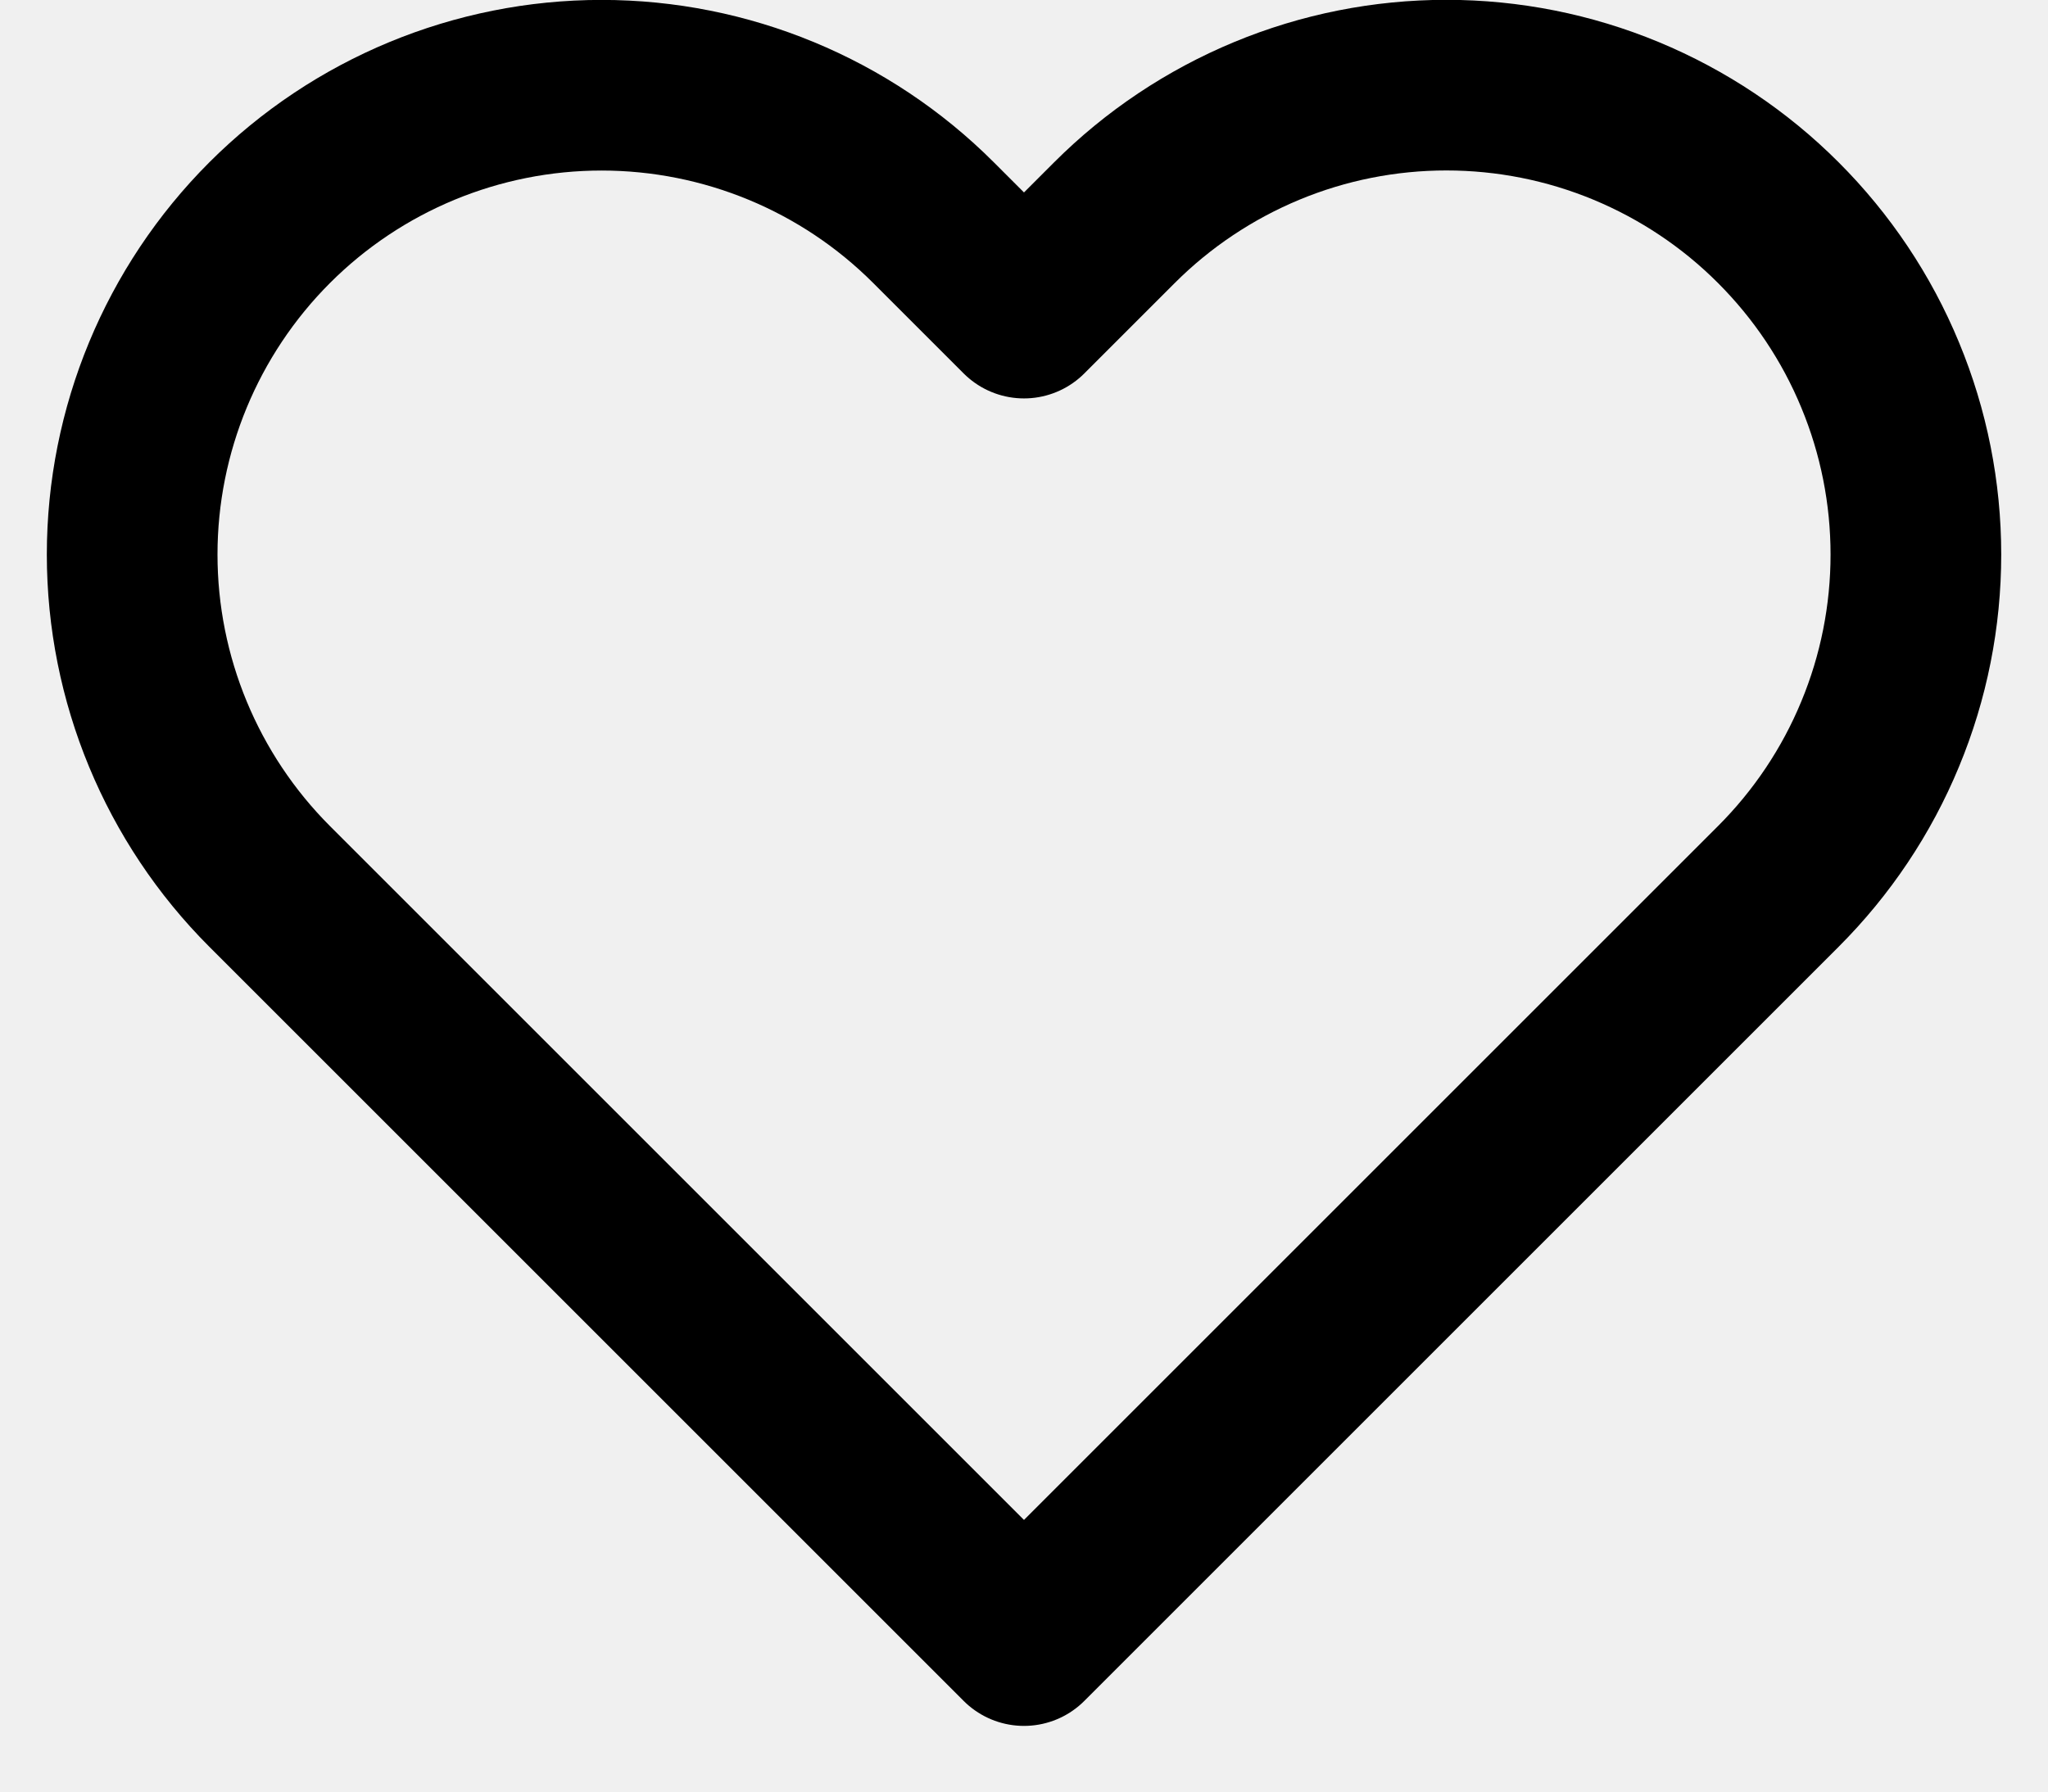
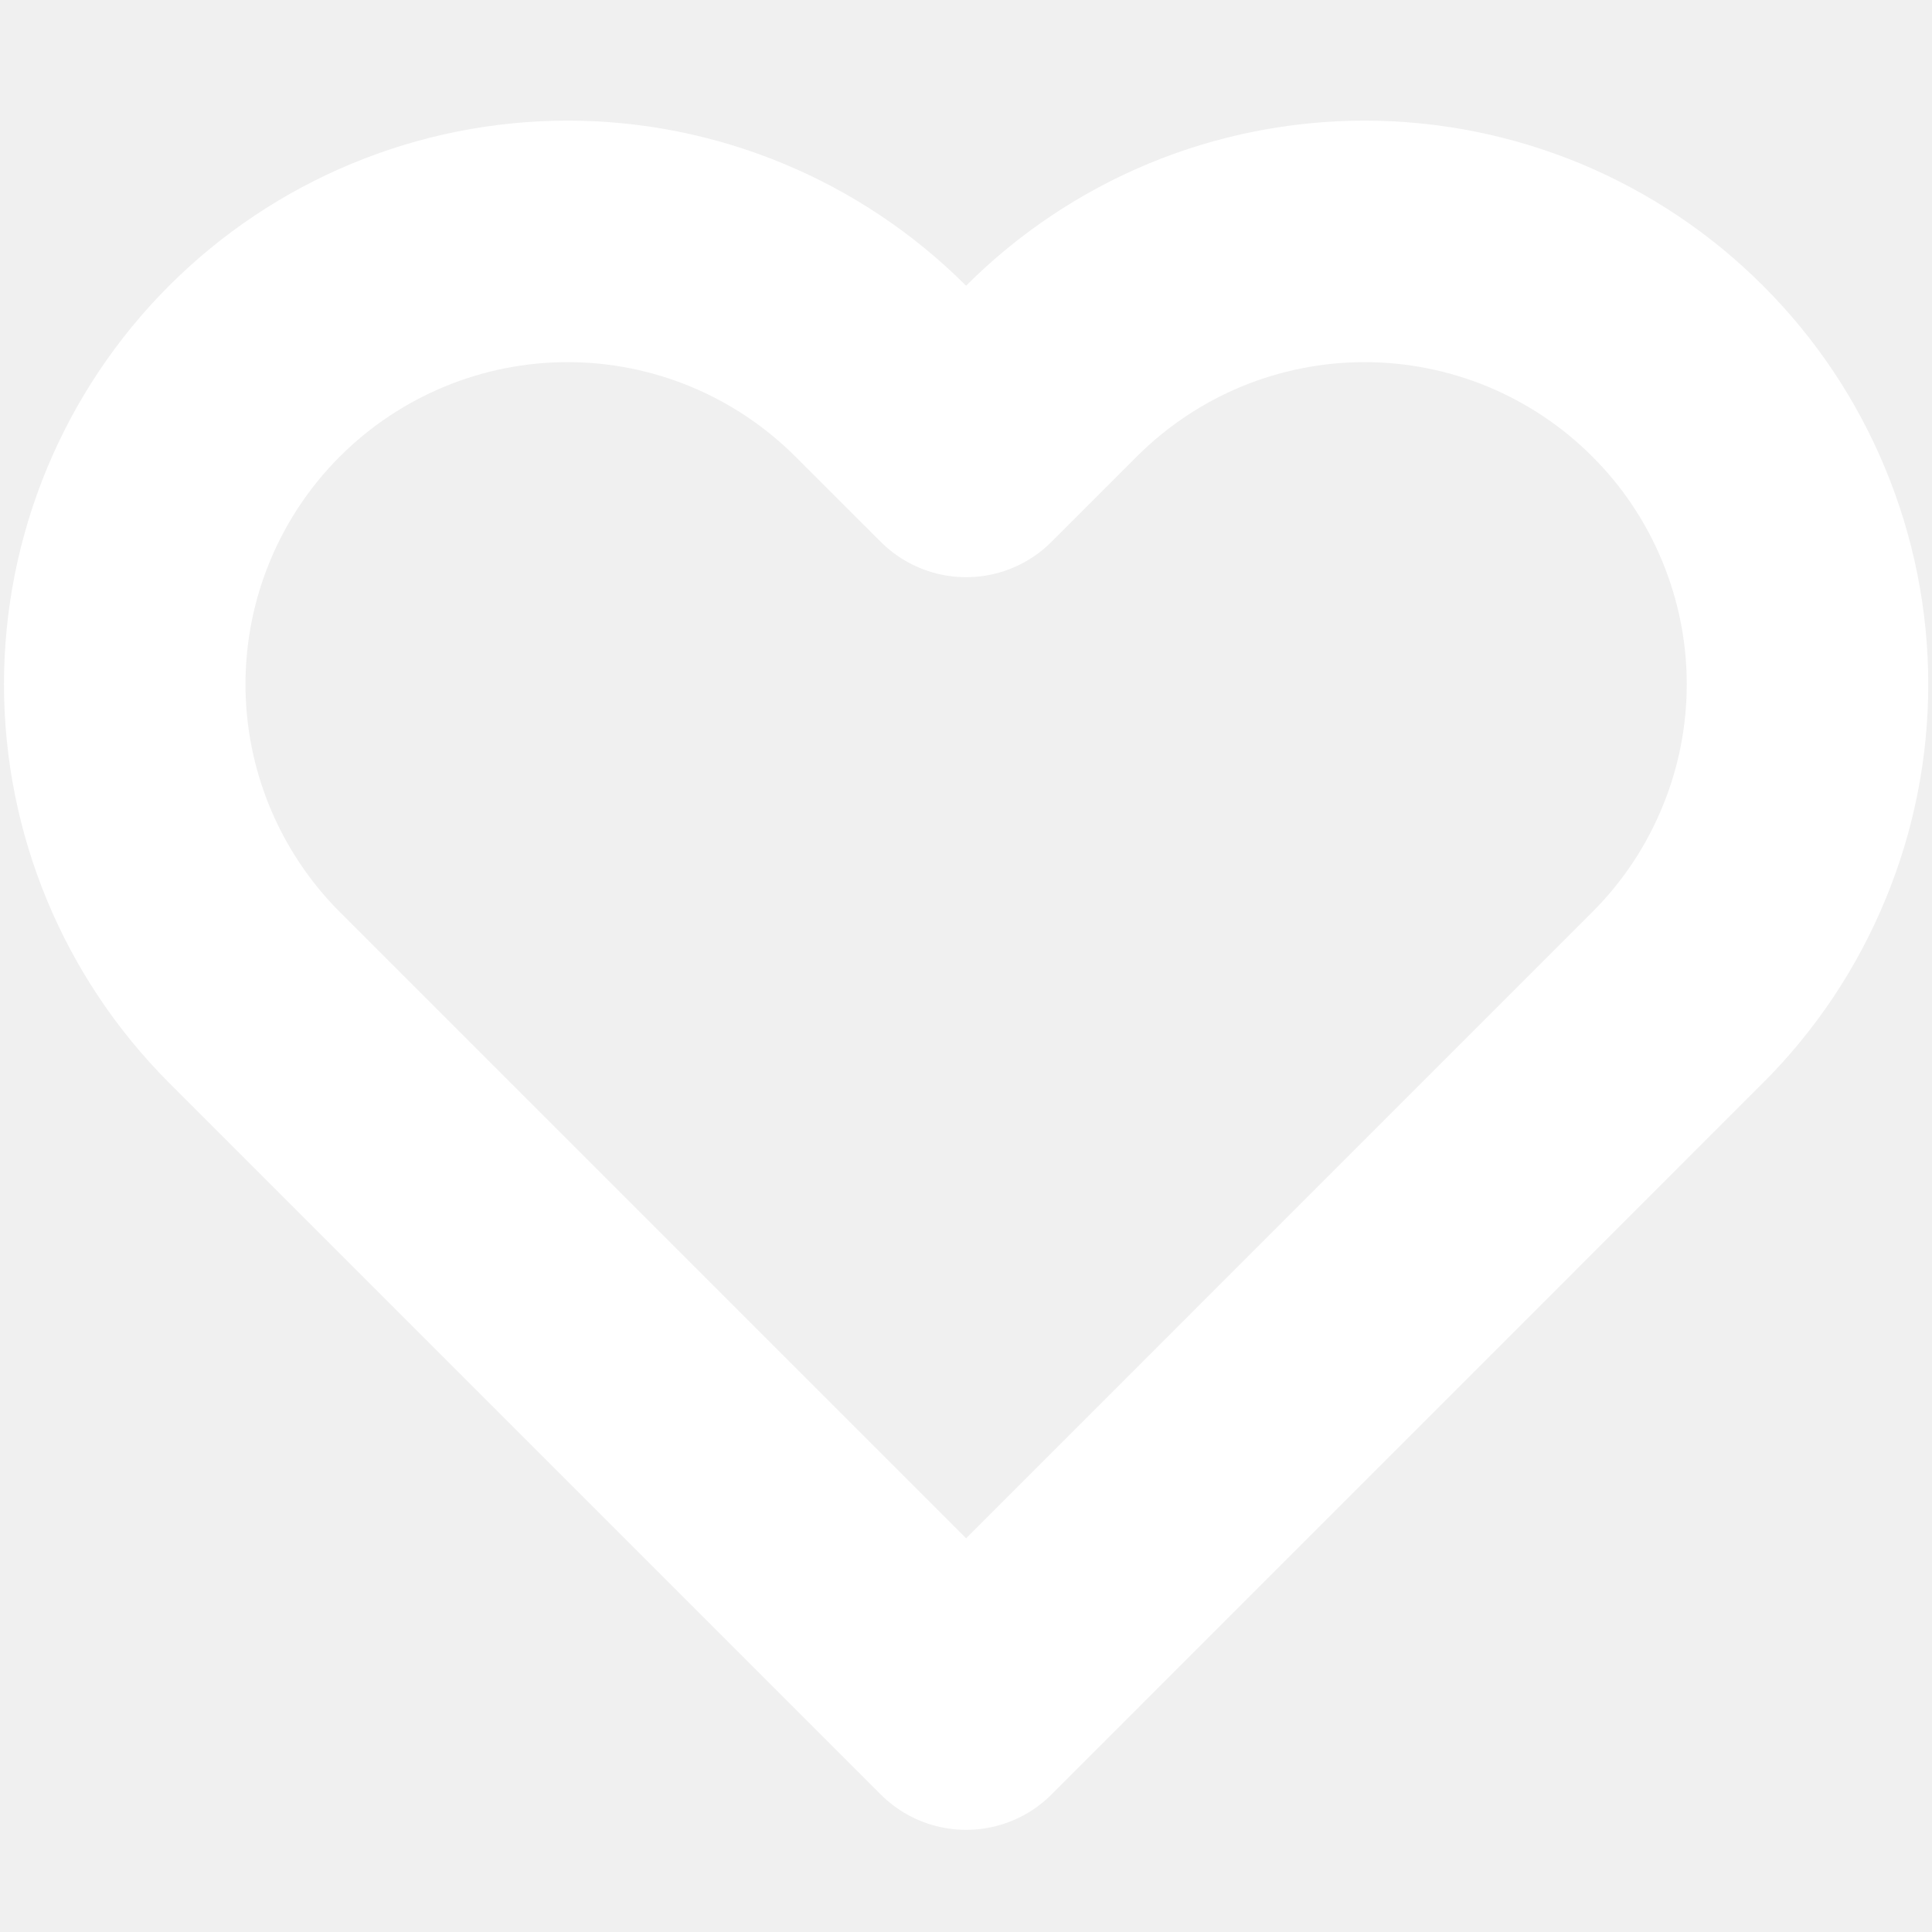
- <svg xmlns="http://www.w3.org/2000/svg" width="24px" height="21px" viewBox="0 0 24 21" version="1.1">
-   <g id="Page-1" stroke="none" stroke-width="1" fill="none" fill-rule="evenodd" stroke-linecap="round" stroke-linejoin="round">
-     <g id="heart" transform="translate(1.5488, 0.998)" stroke="#000000" stroke-width="2">
-       <path d="M19.291,1.612 C18.781,1.101 18.174,0.696 17.507,0.419 C16.839,0.142 16.124,-3.55271368e-15 15.401,-3.55271368e-15 C14.679,-3.55271368e-15 13.963,0.142 13.296,0.419 C12.629,0.696 12.022,1.101 11.511,1.612 L10.451,2.672 L9.391,1.612 C8.36,0.58 6.96,0.001 5.501,0.001 C4.042,0.001 2.643,0.58 1.611,1.612 C0.58,2.644 0,4.043 0,5.502 C0,6.961 0.58,8.36 1.611,9.392 L2.671,10.452 L10.451,18.232 L18.231,10.452 L19.291,9.392 C19.802,8.881 20.208,8.275 20.484,7.607 C20.761,6.94 20.903,6.224 20.903,5.502 C20.903,4.779 20.761,4.064 20.484,3.397 C20.208,2.729 19.802,2.123 19.291,1.612 L19.291,1.612 Z" id="Path" />
-     </g>
-   </g>
+ <svg xmlns="http://www.w3.org/2000/svg" width="16" height="16" viewBox="0 0 16 16" fill="none">
+   <path d="M13.894 3.074C13.554 2.733 13.149 2.463 12.704 2.278C12.259 2.094 11.782 1.999 11.301 1.999C10.819 1.999 10.342 2.094 9.897 2.278C9.452 2.463 9.048 2.733 8.707 3.074L8.001 3.78L7.294 3.074C6.606 2.386 5.673 1.999 4.701 1.999C3.728 1.999 2.795 2.386 2.107 3.074C1.42 3.761 1.033 4.694 1.033 5.667C1.033 6.64 1.42 7.572 2.107 8.26L2.814 8.967L8.001 14.154L13.187 8.967L13.894 8.26C14.235 7.92 14.505 7.515 14.689 7.07C14.874 6.625 14.969 6.149 14.969 5.667C14.969 5.185 14.874 4.708 14.689 4.263C14.505 3.818 14.235 3.414 13.894 3.074V3.074Z" stroke="white" stroke-width="2" stroke-linecap="round" stroke-linejoin="round" />
</svg>
